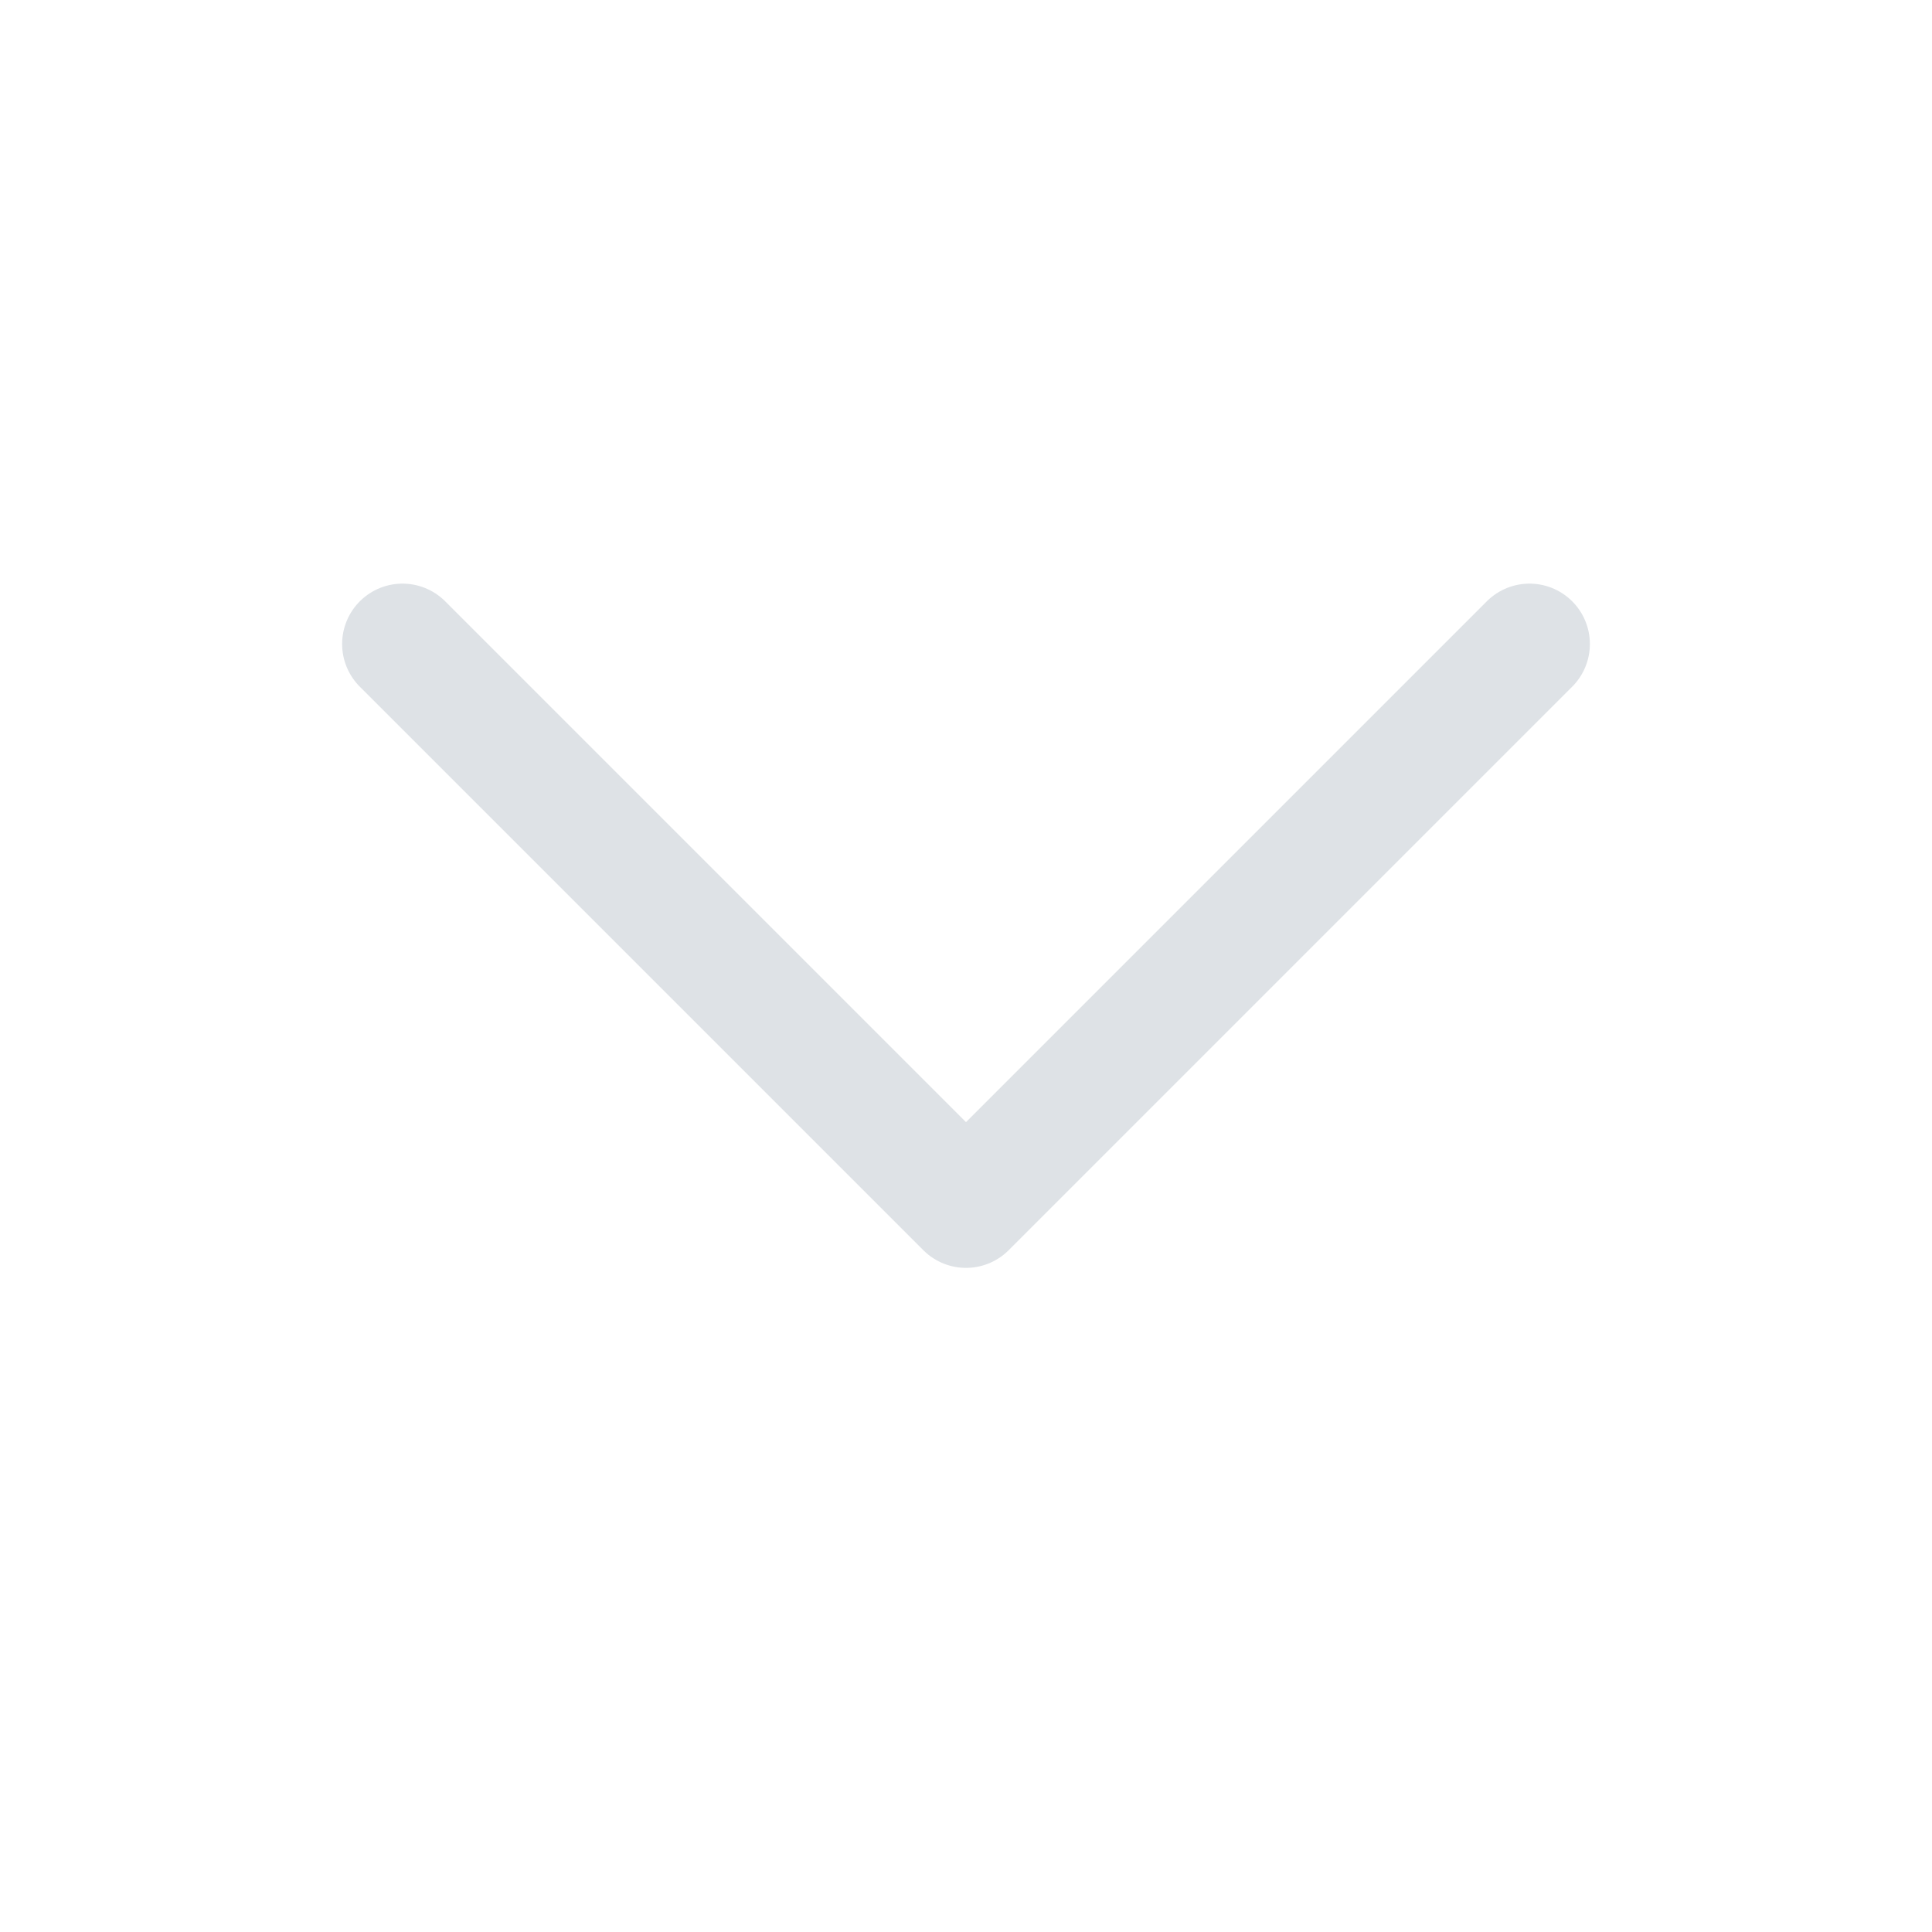
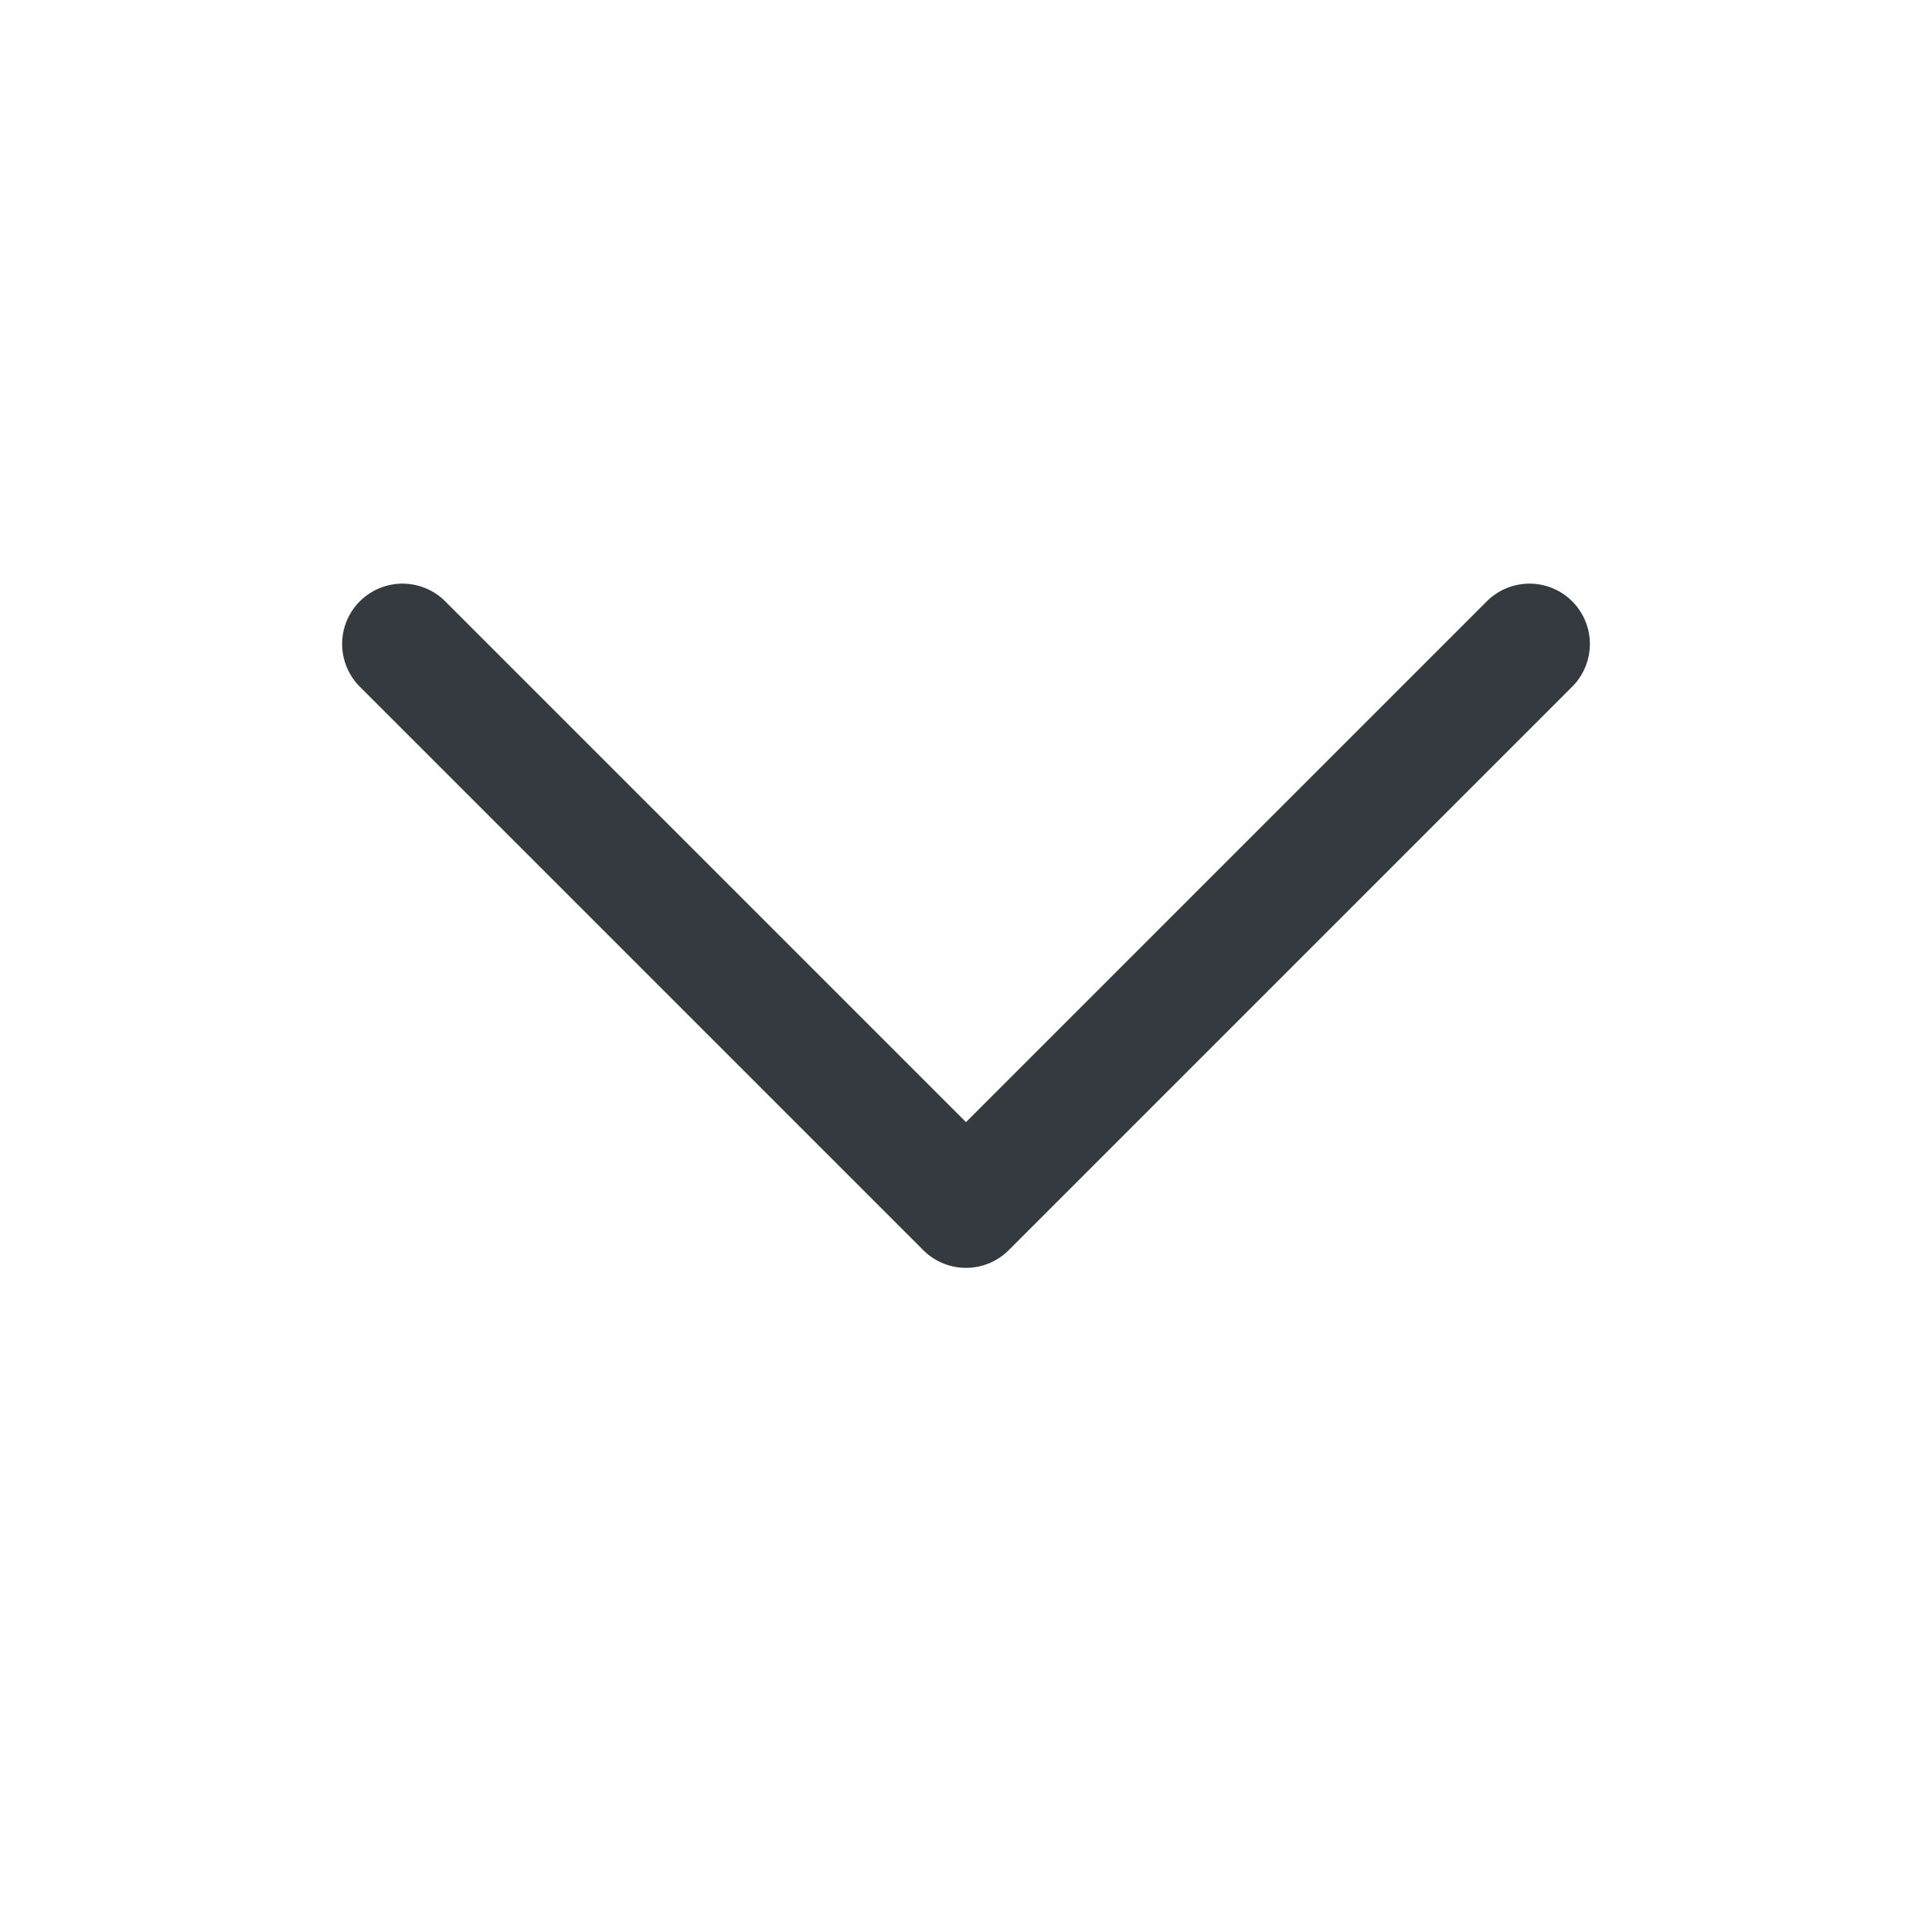
<svg xmlns="http://www.w3.org/2000/svg" width="24" height="24" viewBox="0 0 24 24" fill="none">
-   <path d="M19 8L12 15L5 8" stroke="#dee2e6" stroke-width="1.5" stroke-linecap="round" stroke-linejoin="round" />
+   <path d="M19 8L12 15L5 8" stroke="#343a40" stroke-width="1.5" stroke-linecap="round" stroke-linejoin="round" />
</svg>
